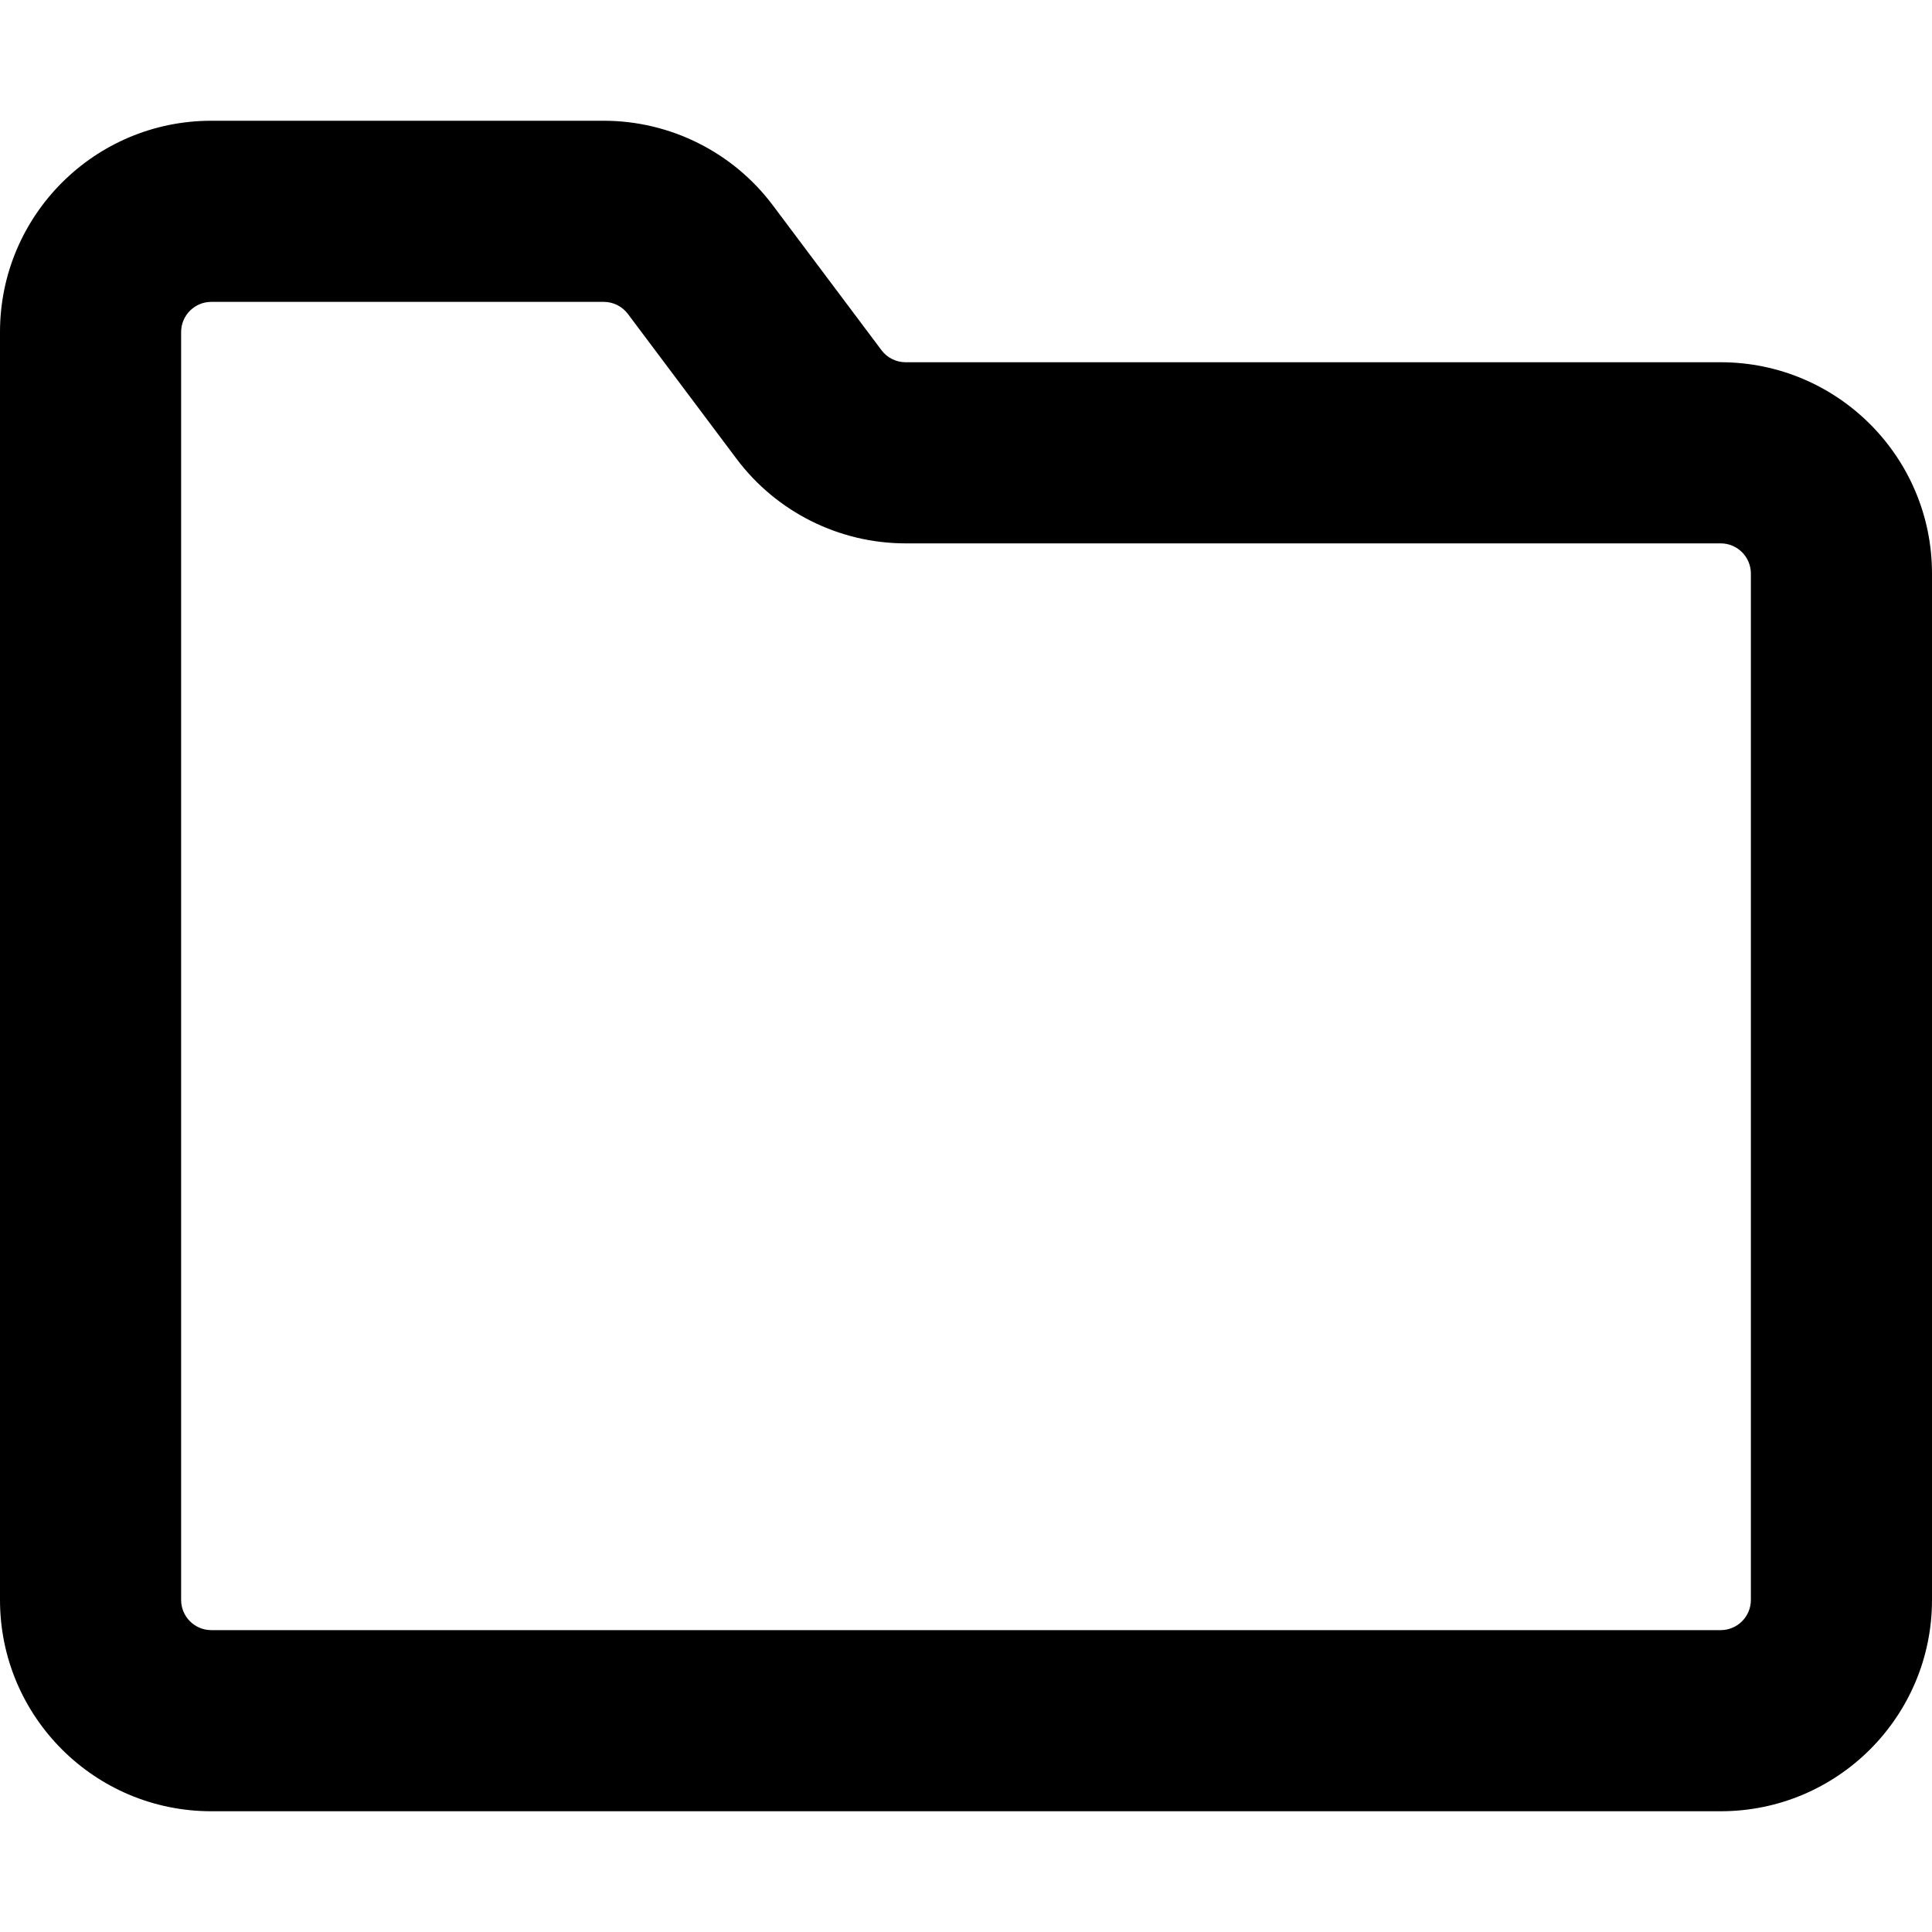
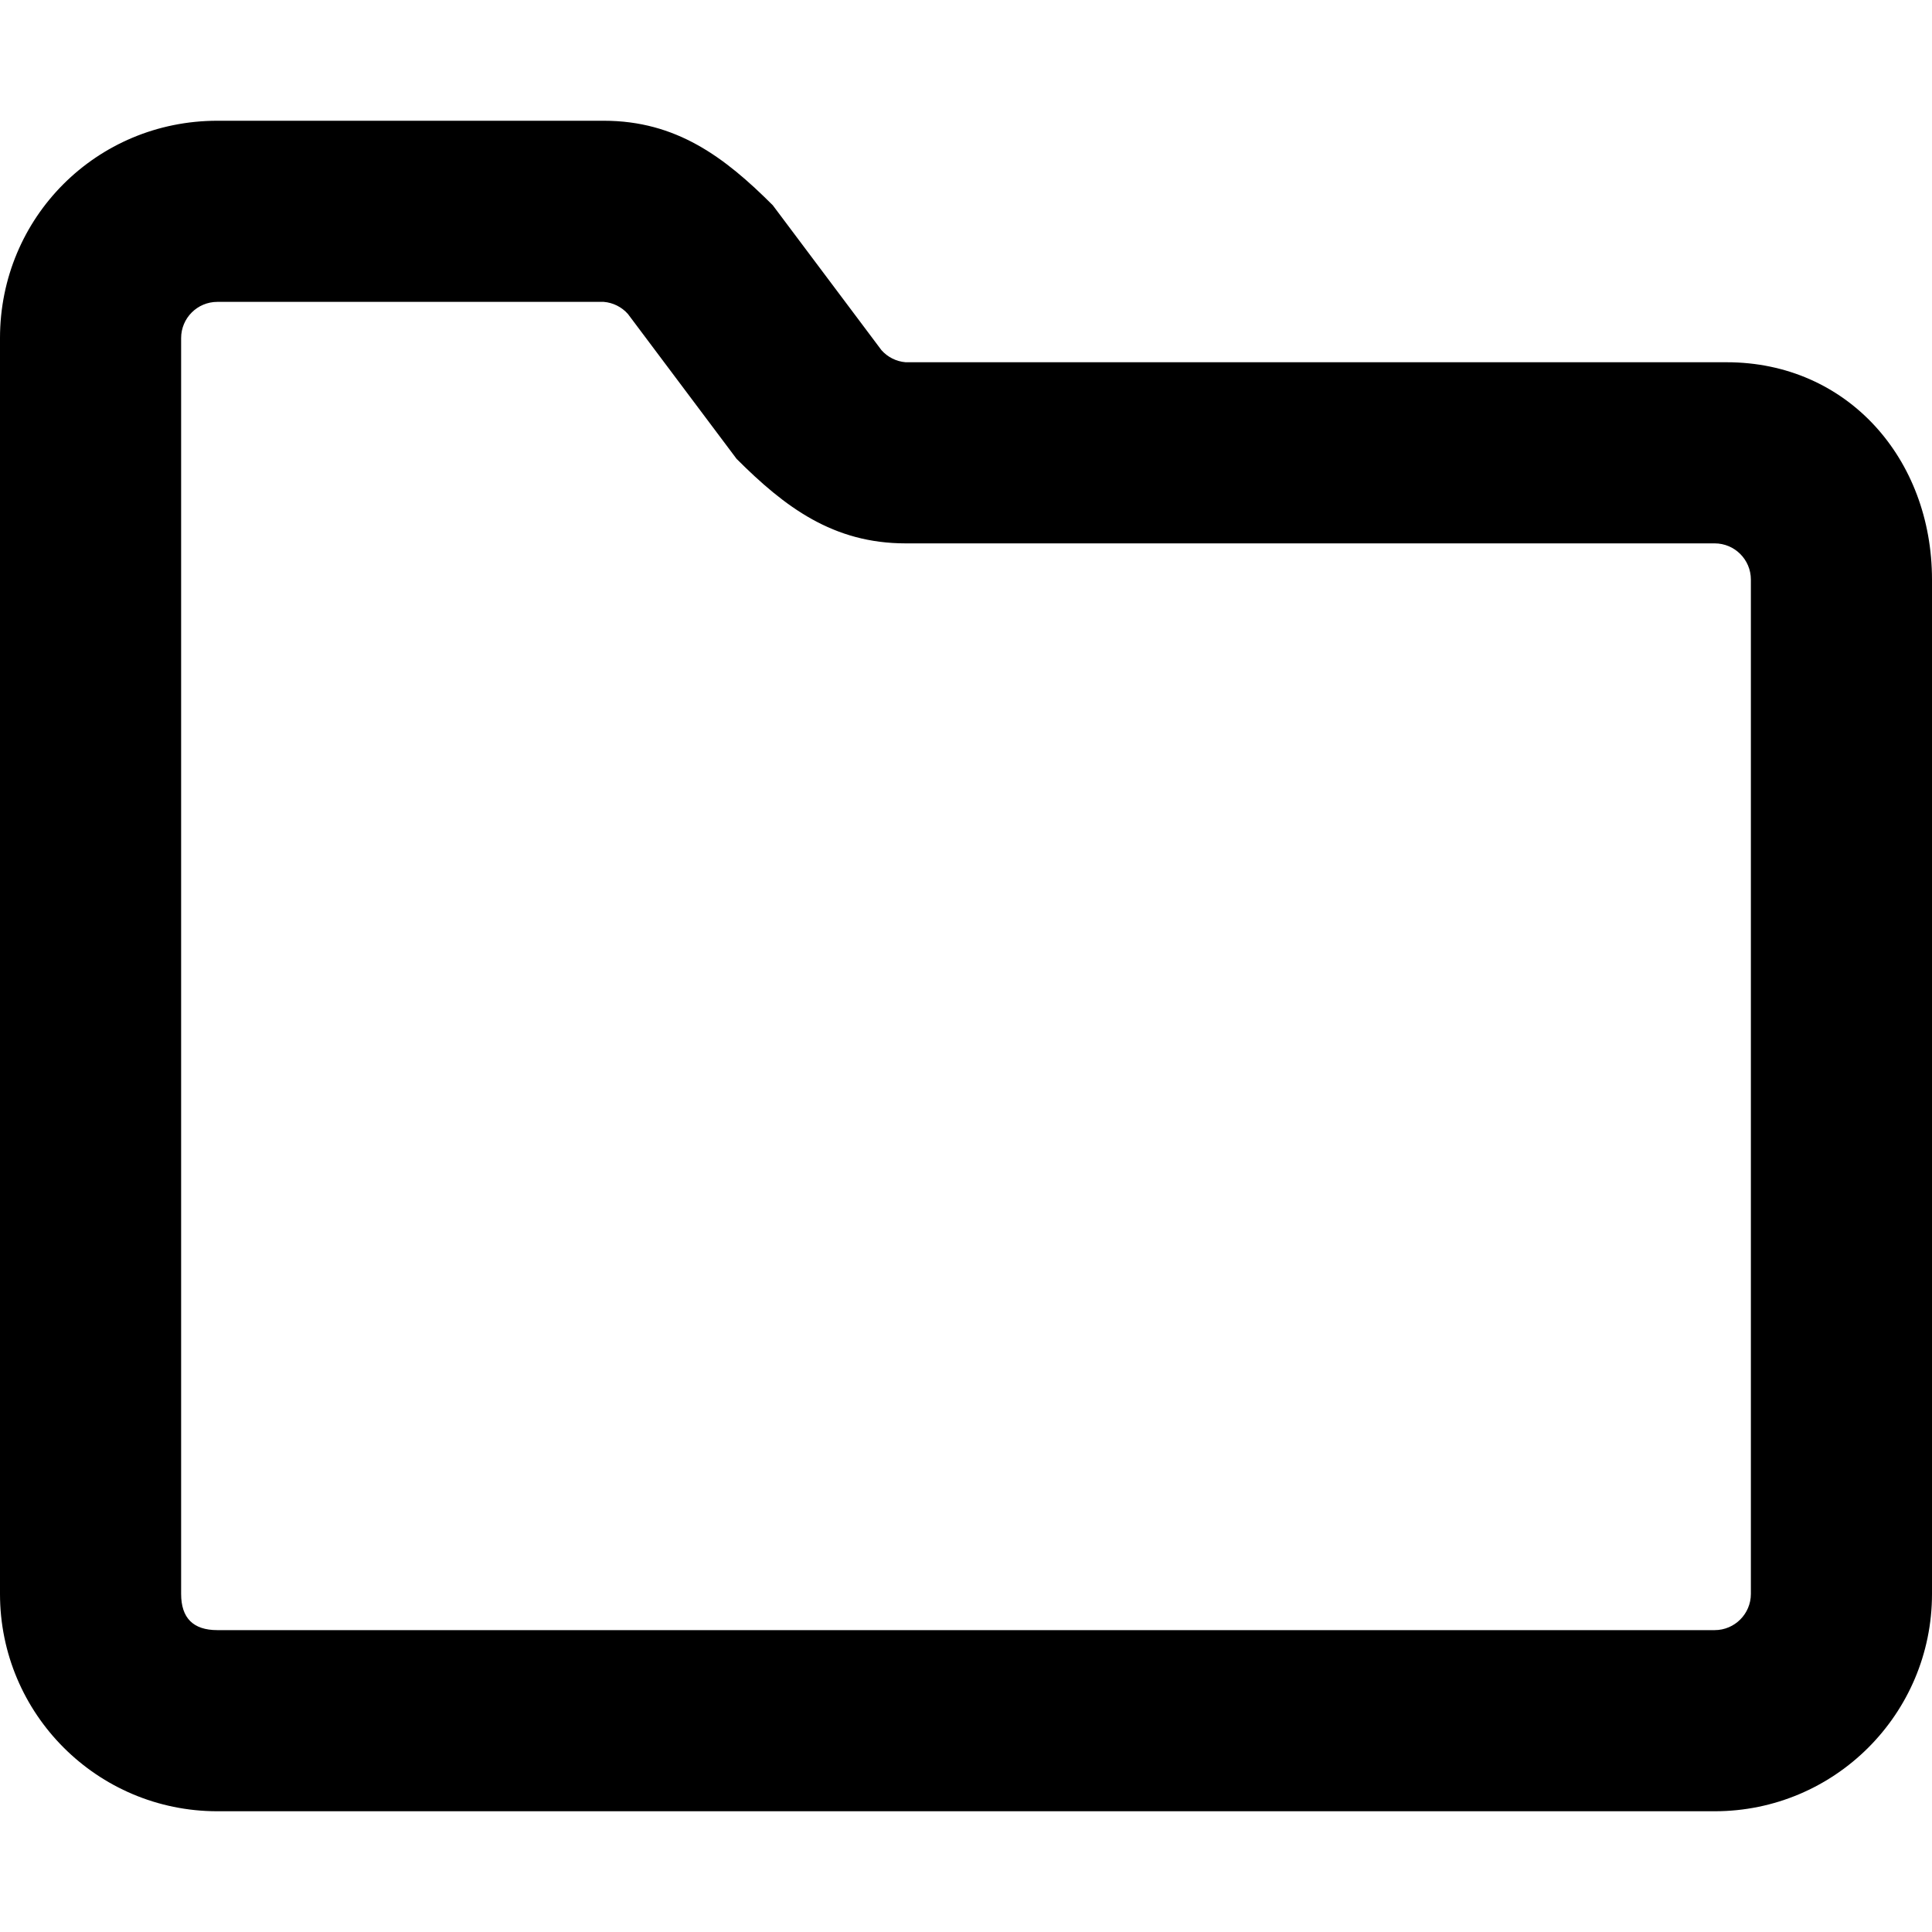
- <svg xmlns="http://www.w3.org/2000/svg" viewBox="0 0 16 16" width="16" height="16">
-   <path d="M0 2.75C0 1.784.784 1 1.75 1H5c.55 0 1.07.26 1.4.7l.9 1.2a.25.25 0 0 0 .2.1h6.75c.966 0 1.75.784 1.75 1.75v8.5A1.75 1.75 0 0 1 14.25 15H1.75A1.75 1.75 0 0 1 0 13.25Zm1.75-.25a.25.25 0 0 0-.25.25v10.5c0 .138.112.25.25.25h12.5a.25.25 0 0 0 .25-.25v-8.5a.25.25 0 0 0-.25-.25H7.5c-.55 0-1.07-.26-1.4-.7l-.9-1.2a.25.25 0 0 0-.2-.1Z" />
+ <svg xmlns="http://www.w3.org/2000/svg" width="16" height="16">
+   <path d="M0 2.8C0 1.8.8 1 1.8 1H5c.6 0 1 .3 1.4.7l.9 1.2a.3.3 0 0 0 .2.1h6.8c1 0 1.7.8 1.7 1.8v8.4a1.8 1.8 0 0 1-1.8 1.8H1.8A1.8 1.8 0 0 1 0 13.2zm1.8-.3a.3.3 0 0 0-.3.3v10.4c0 .2.1.3.3.3h12.4a.3.3 0 0 0 .3-.3V4.8a.3.3 0 0 0-.3-.3H7.5c-.6 0-1-.3-1.4-.7l-.9-1.2a.3.3 0 0 0-.2-.1z" />
</svg>
